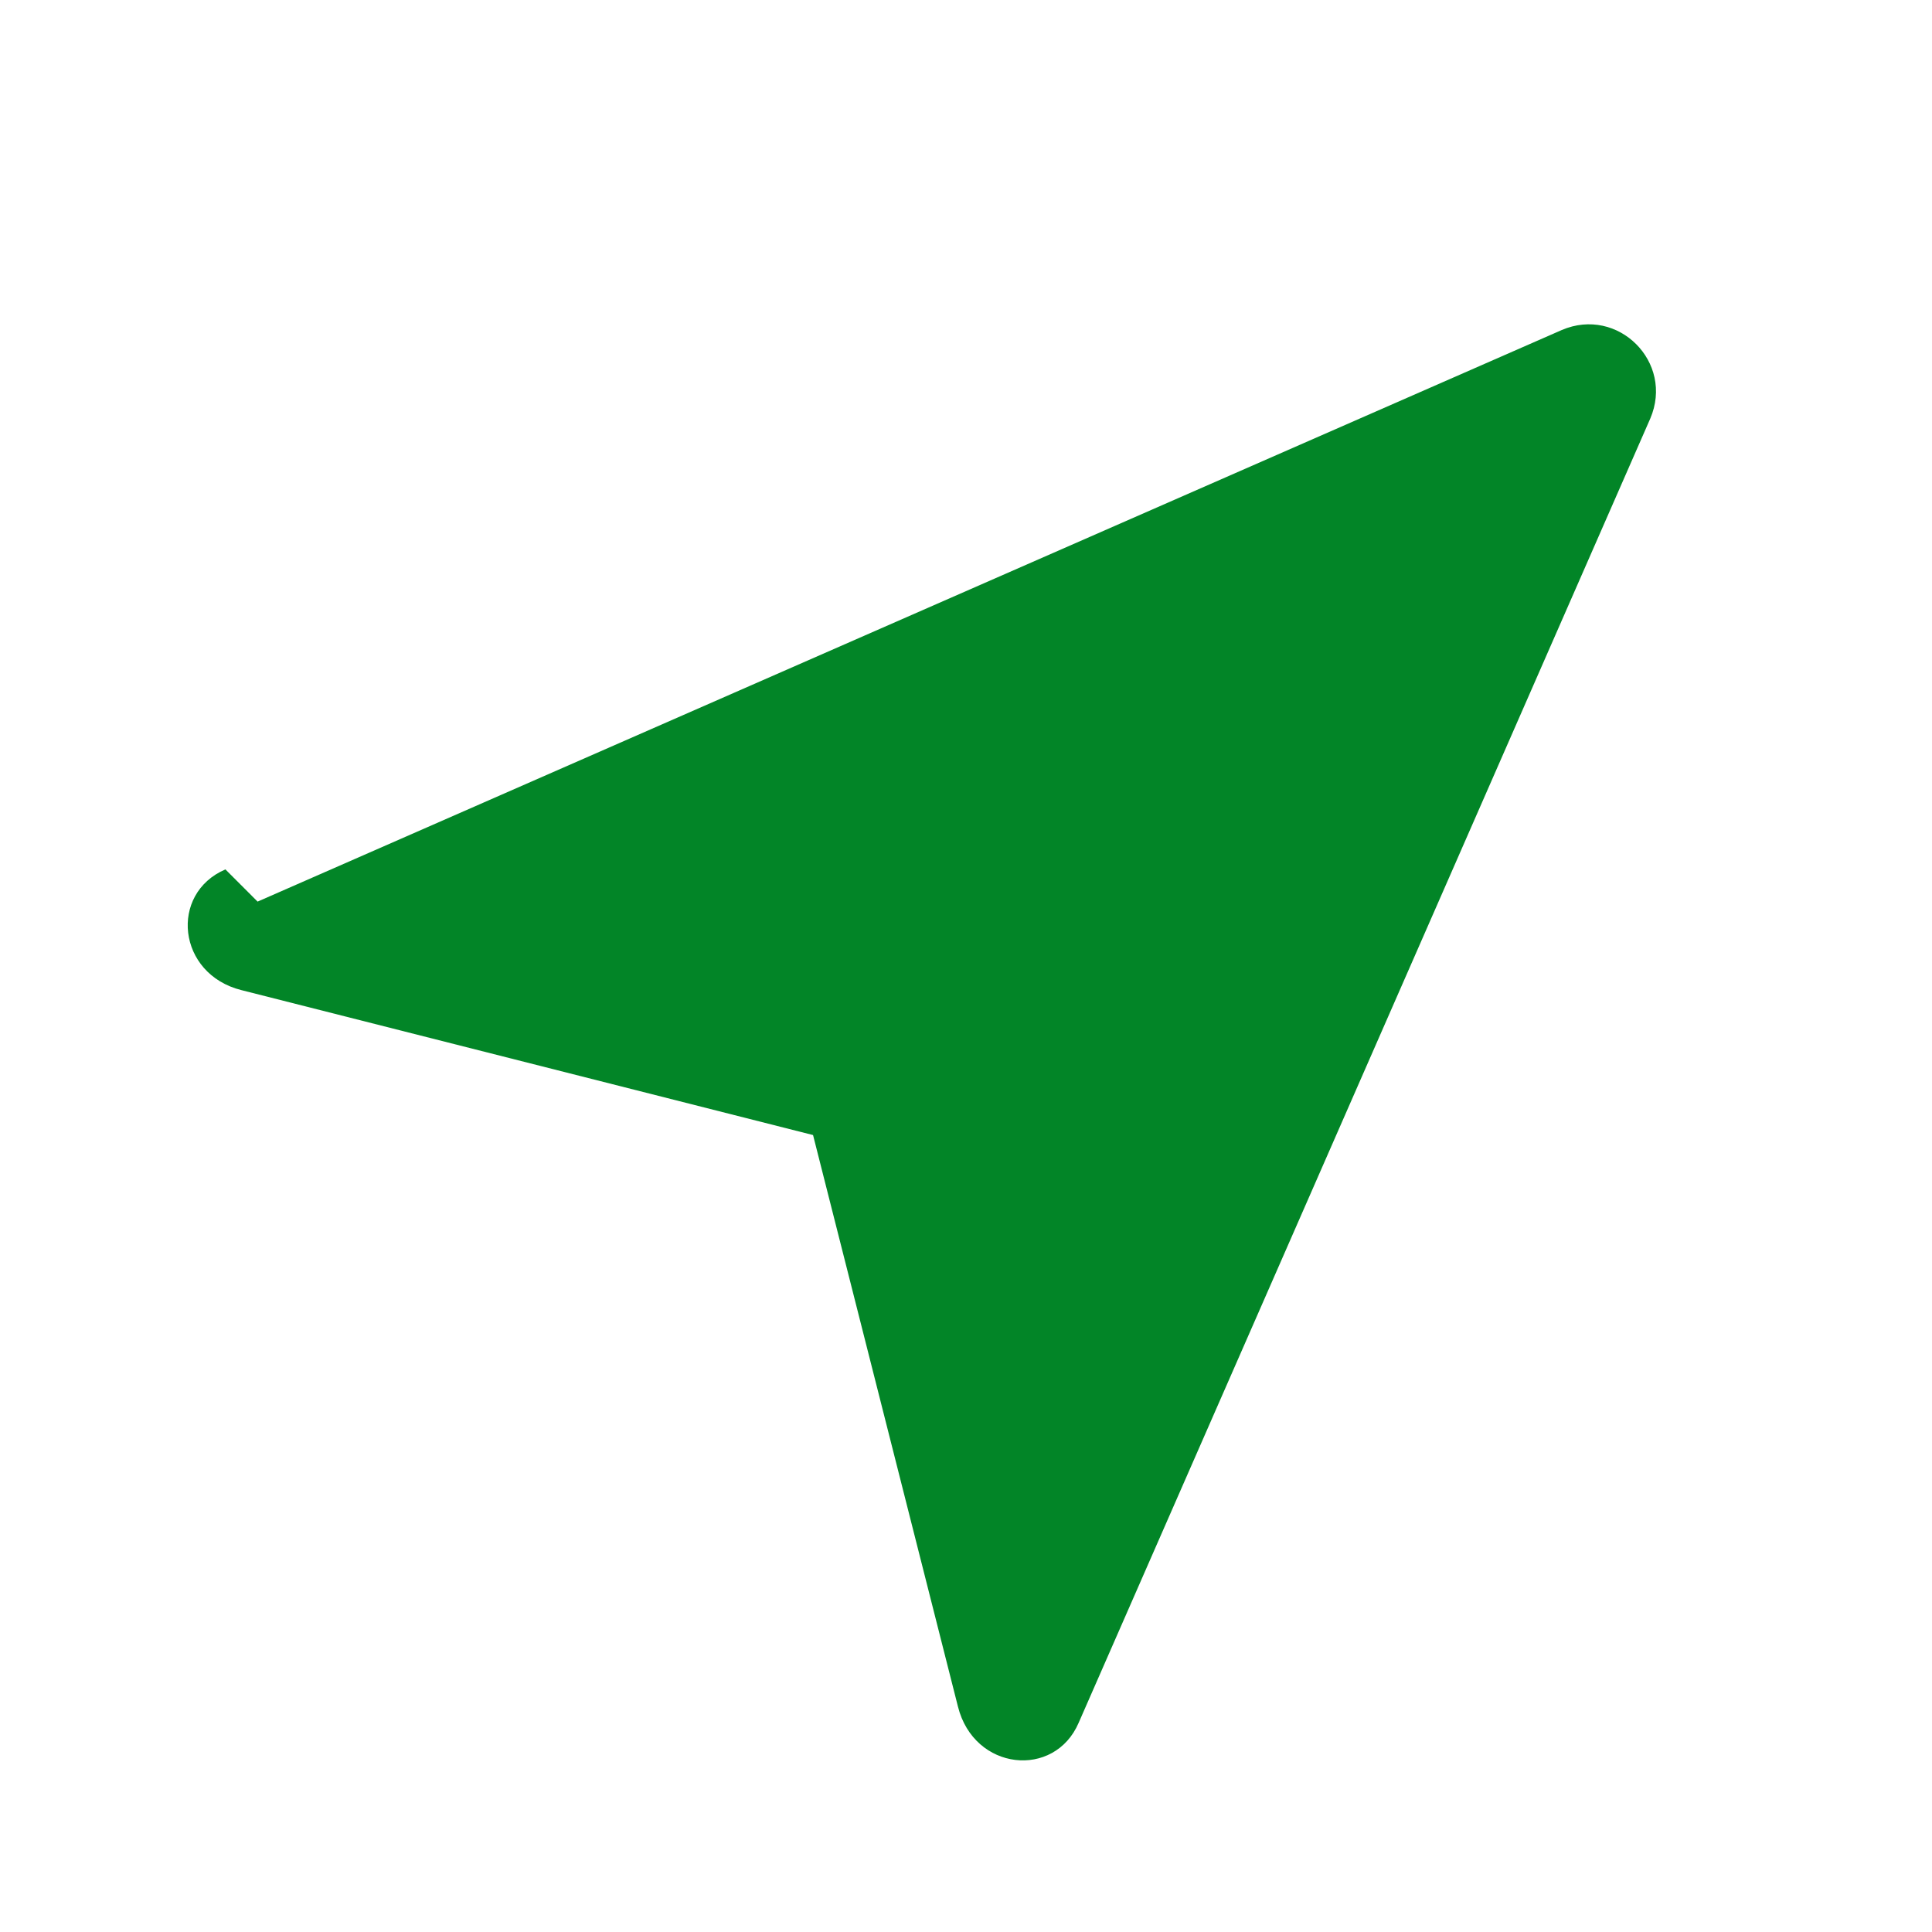
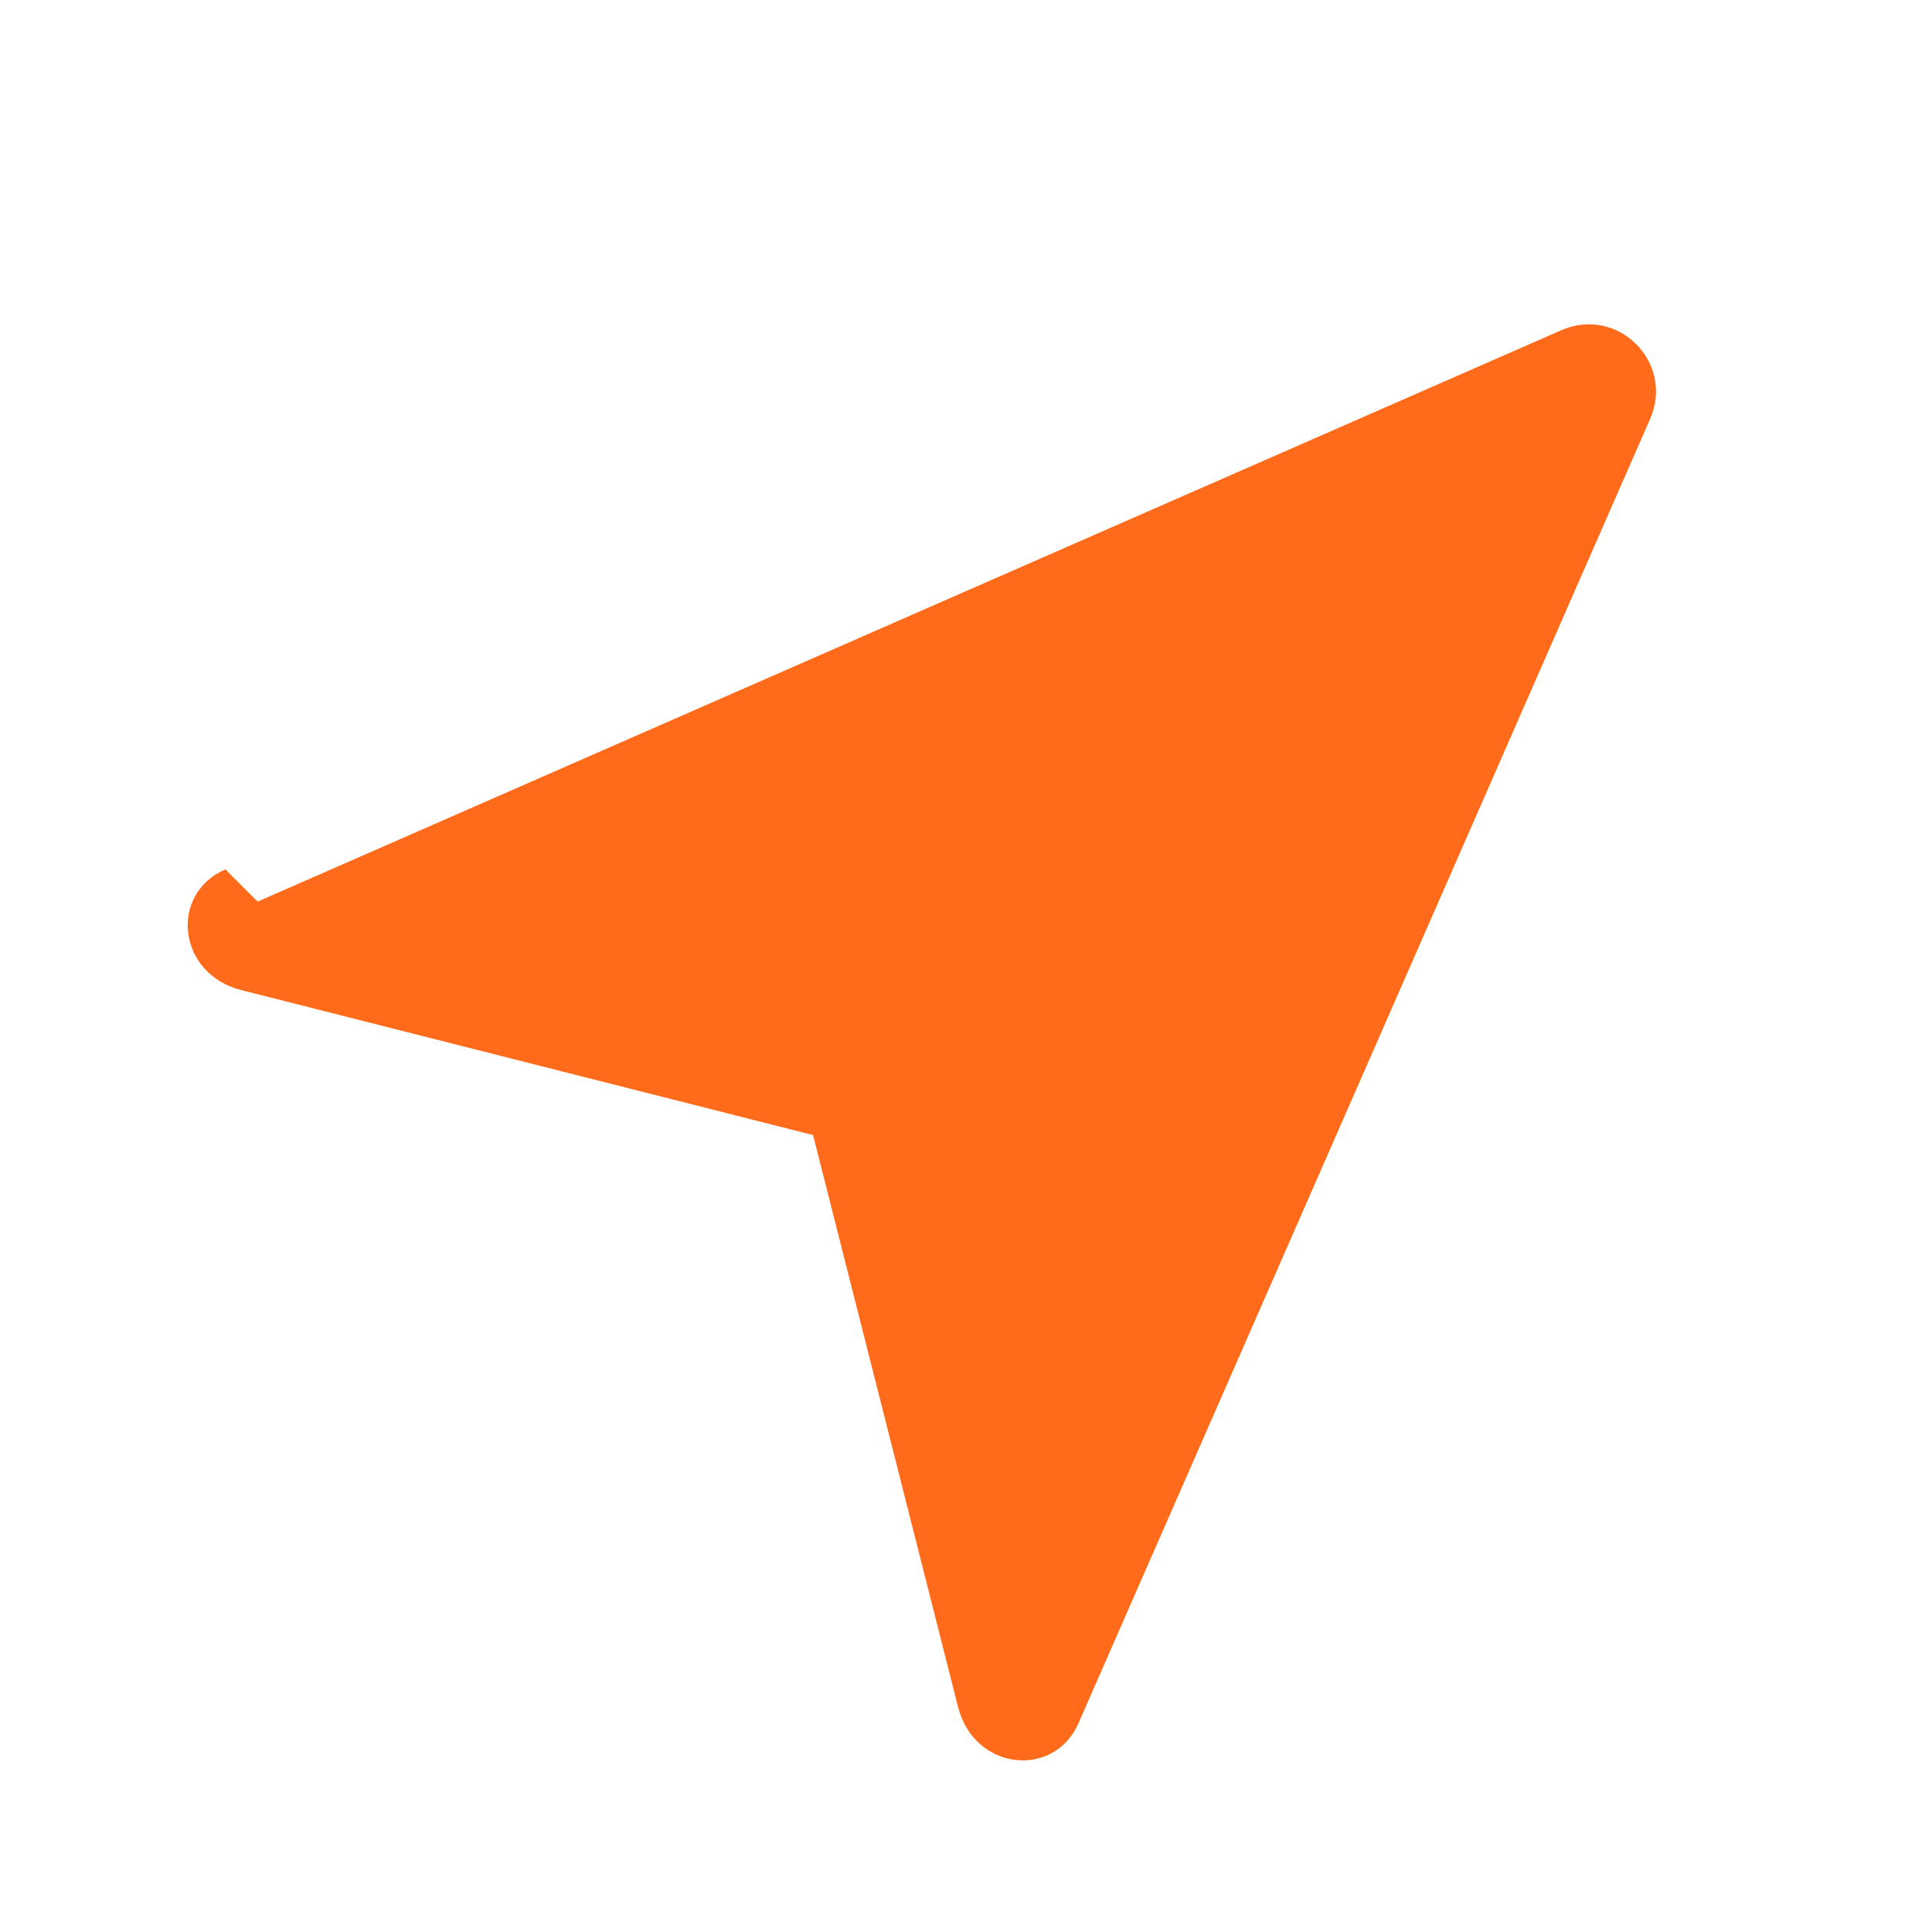
<svg xmlns="http://www.w3.org/2000/svg" viewBox="0 0 24 24" fill="none">
-   <path fill="#028527" d="M3.2 11.2l16.2-7.1c.7-.3 1.4.4 1.1 1.1L13.4 21.4c-.3.7-1.3.6-1.5-.2l-1.8-7.1-7.1-1.8c-.8-.2-.9-1.2-.2-1.5z" />
+   <path fill="#FF6B1A" d="M3.2 11.2l16.2-7.1c.7-.3 1.4.4 1.1 1.1L13.4 21.4c-.3.7-1.3.6-1.5-.2l-1.8-7.1-7.1-1.8c-.8-.2-.9-1.2-.2-1.5z" />
</svg>
